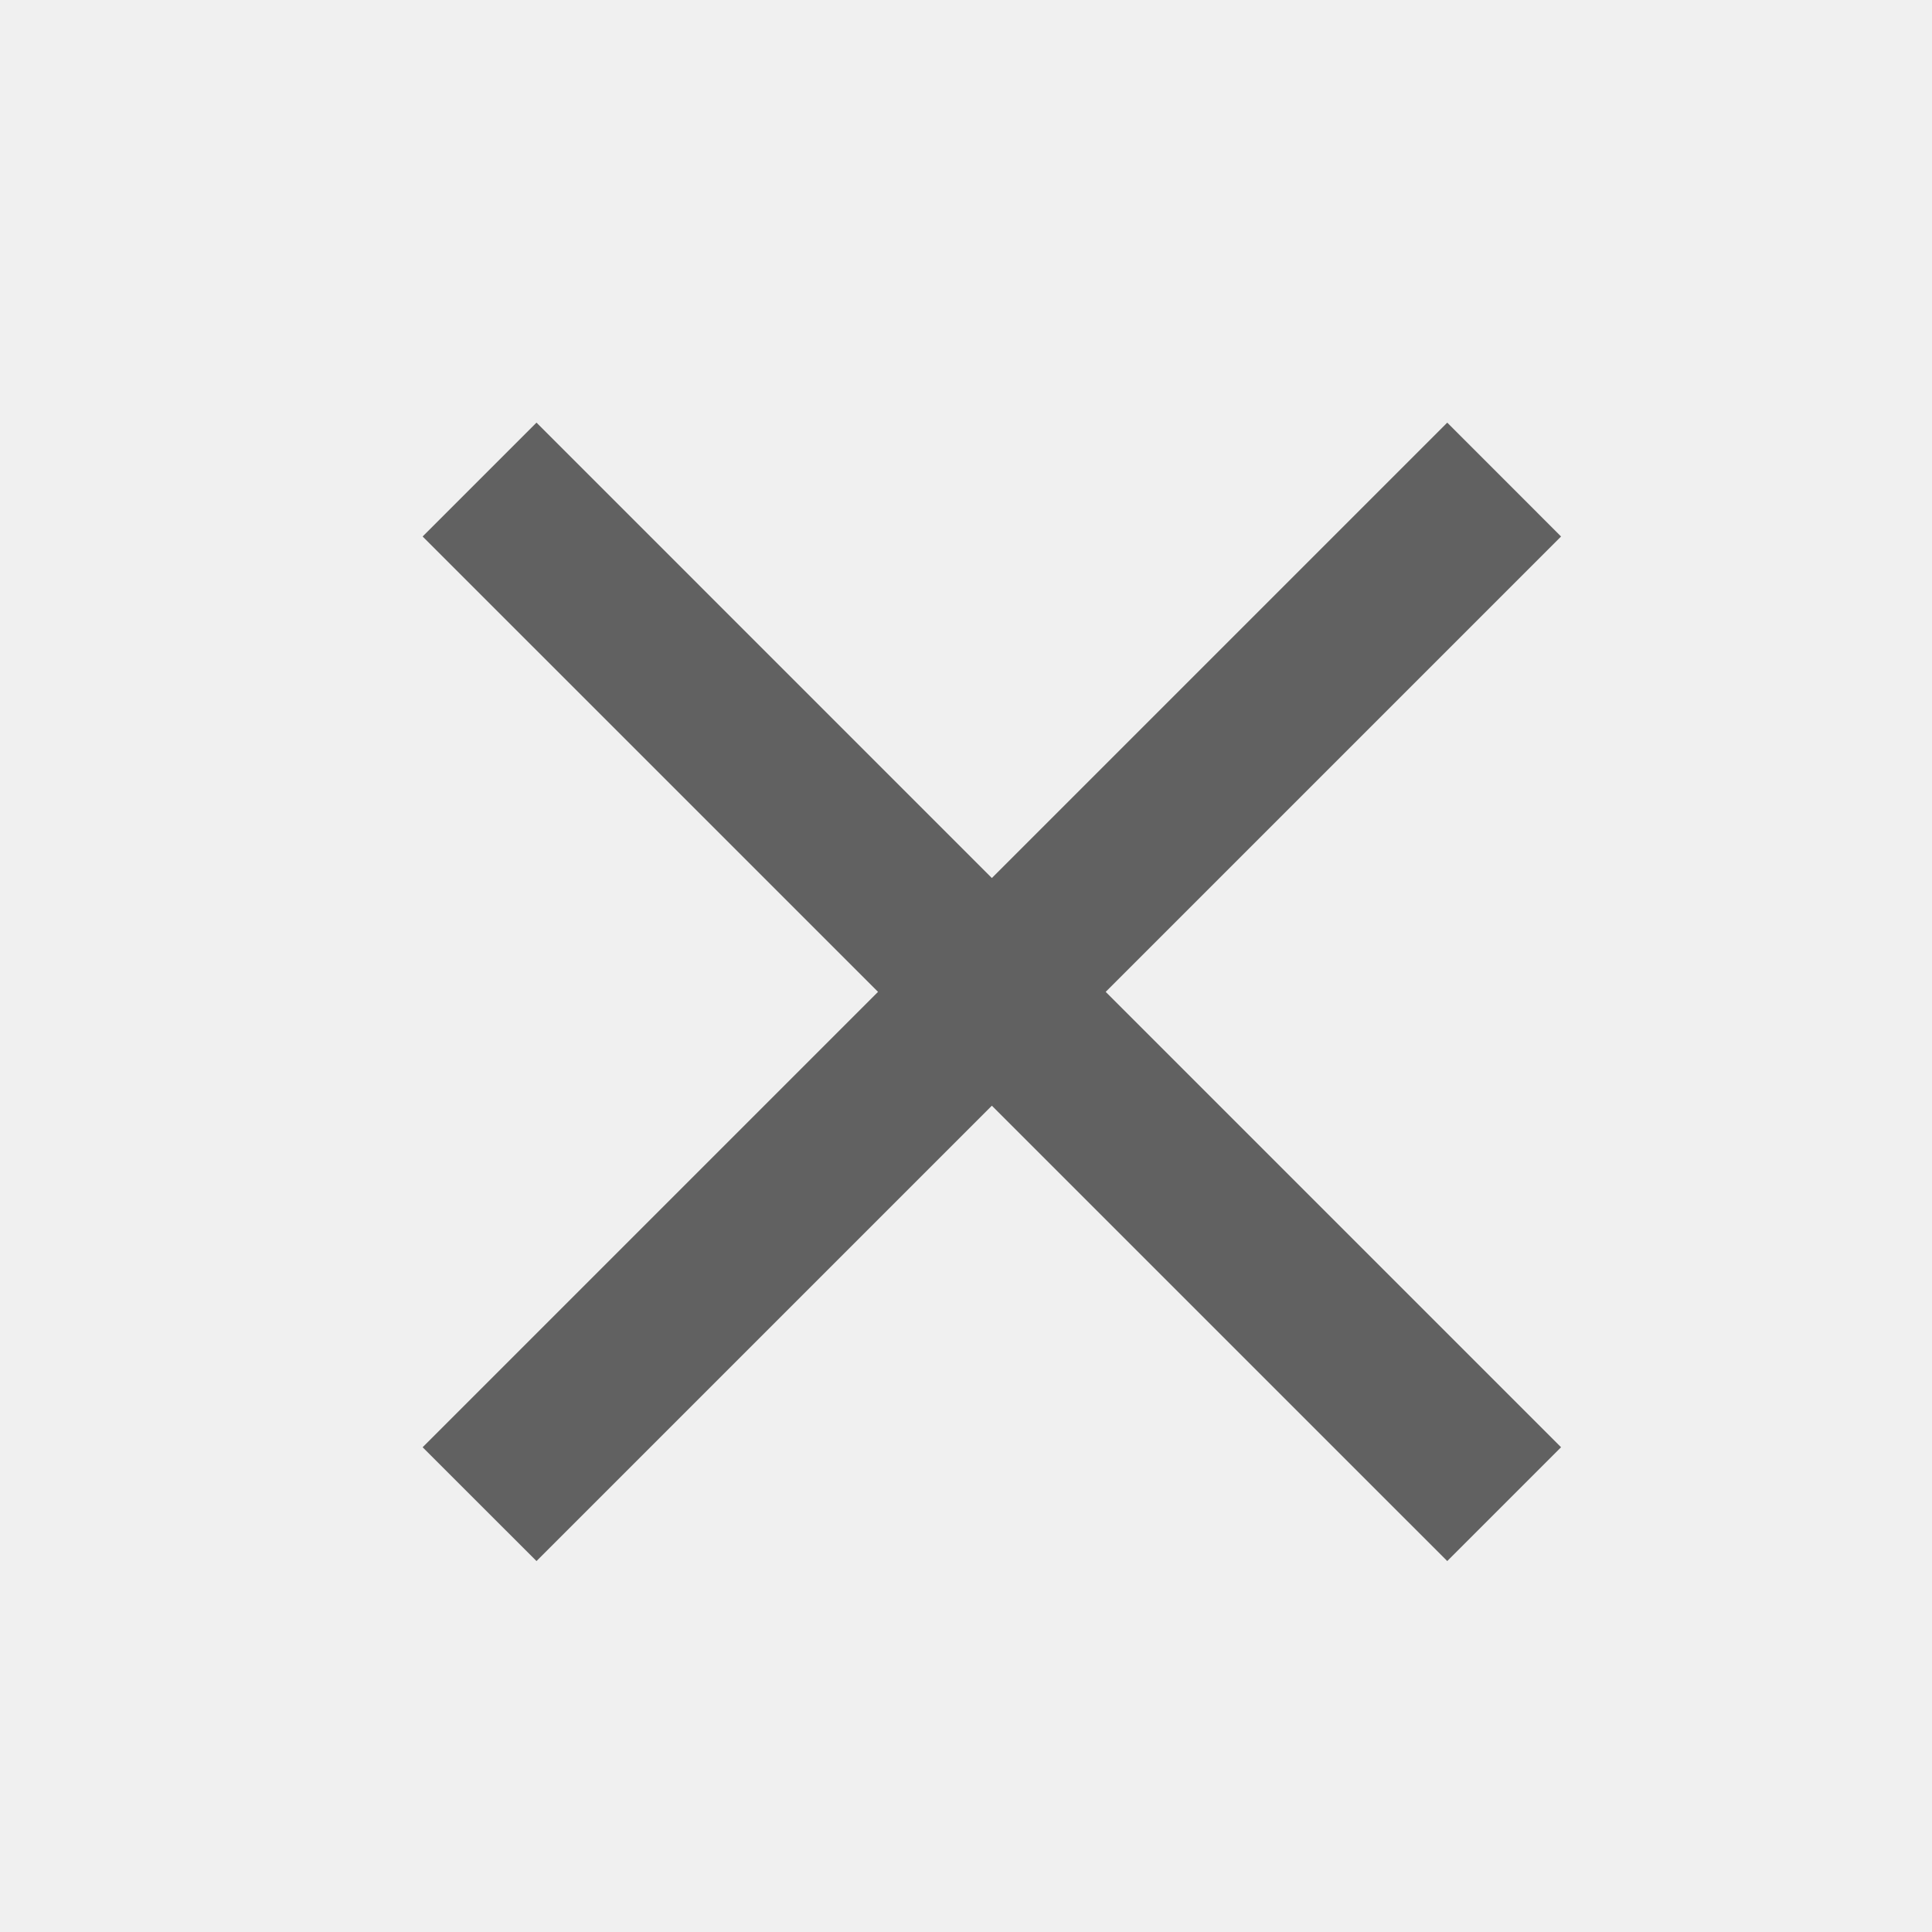
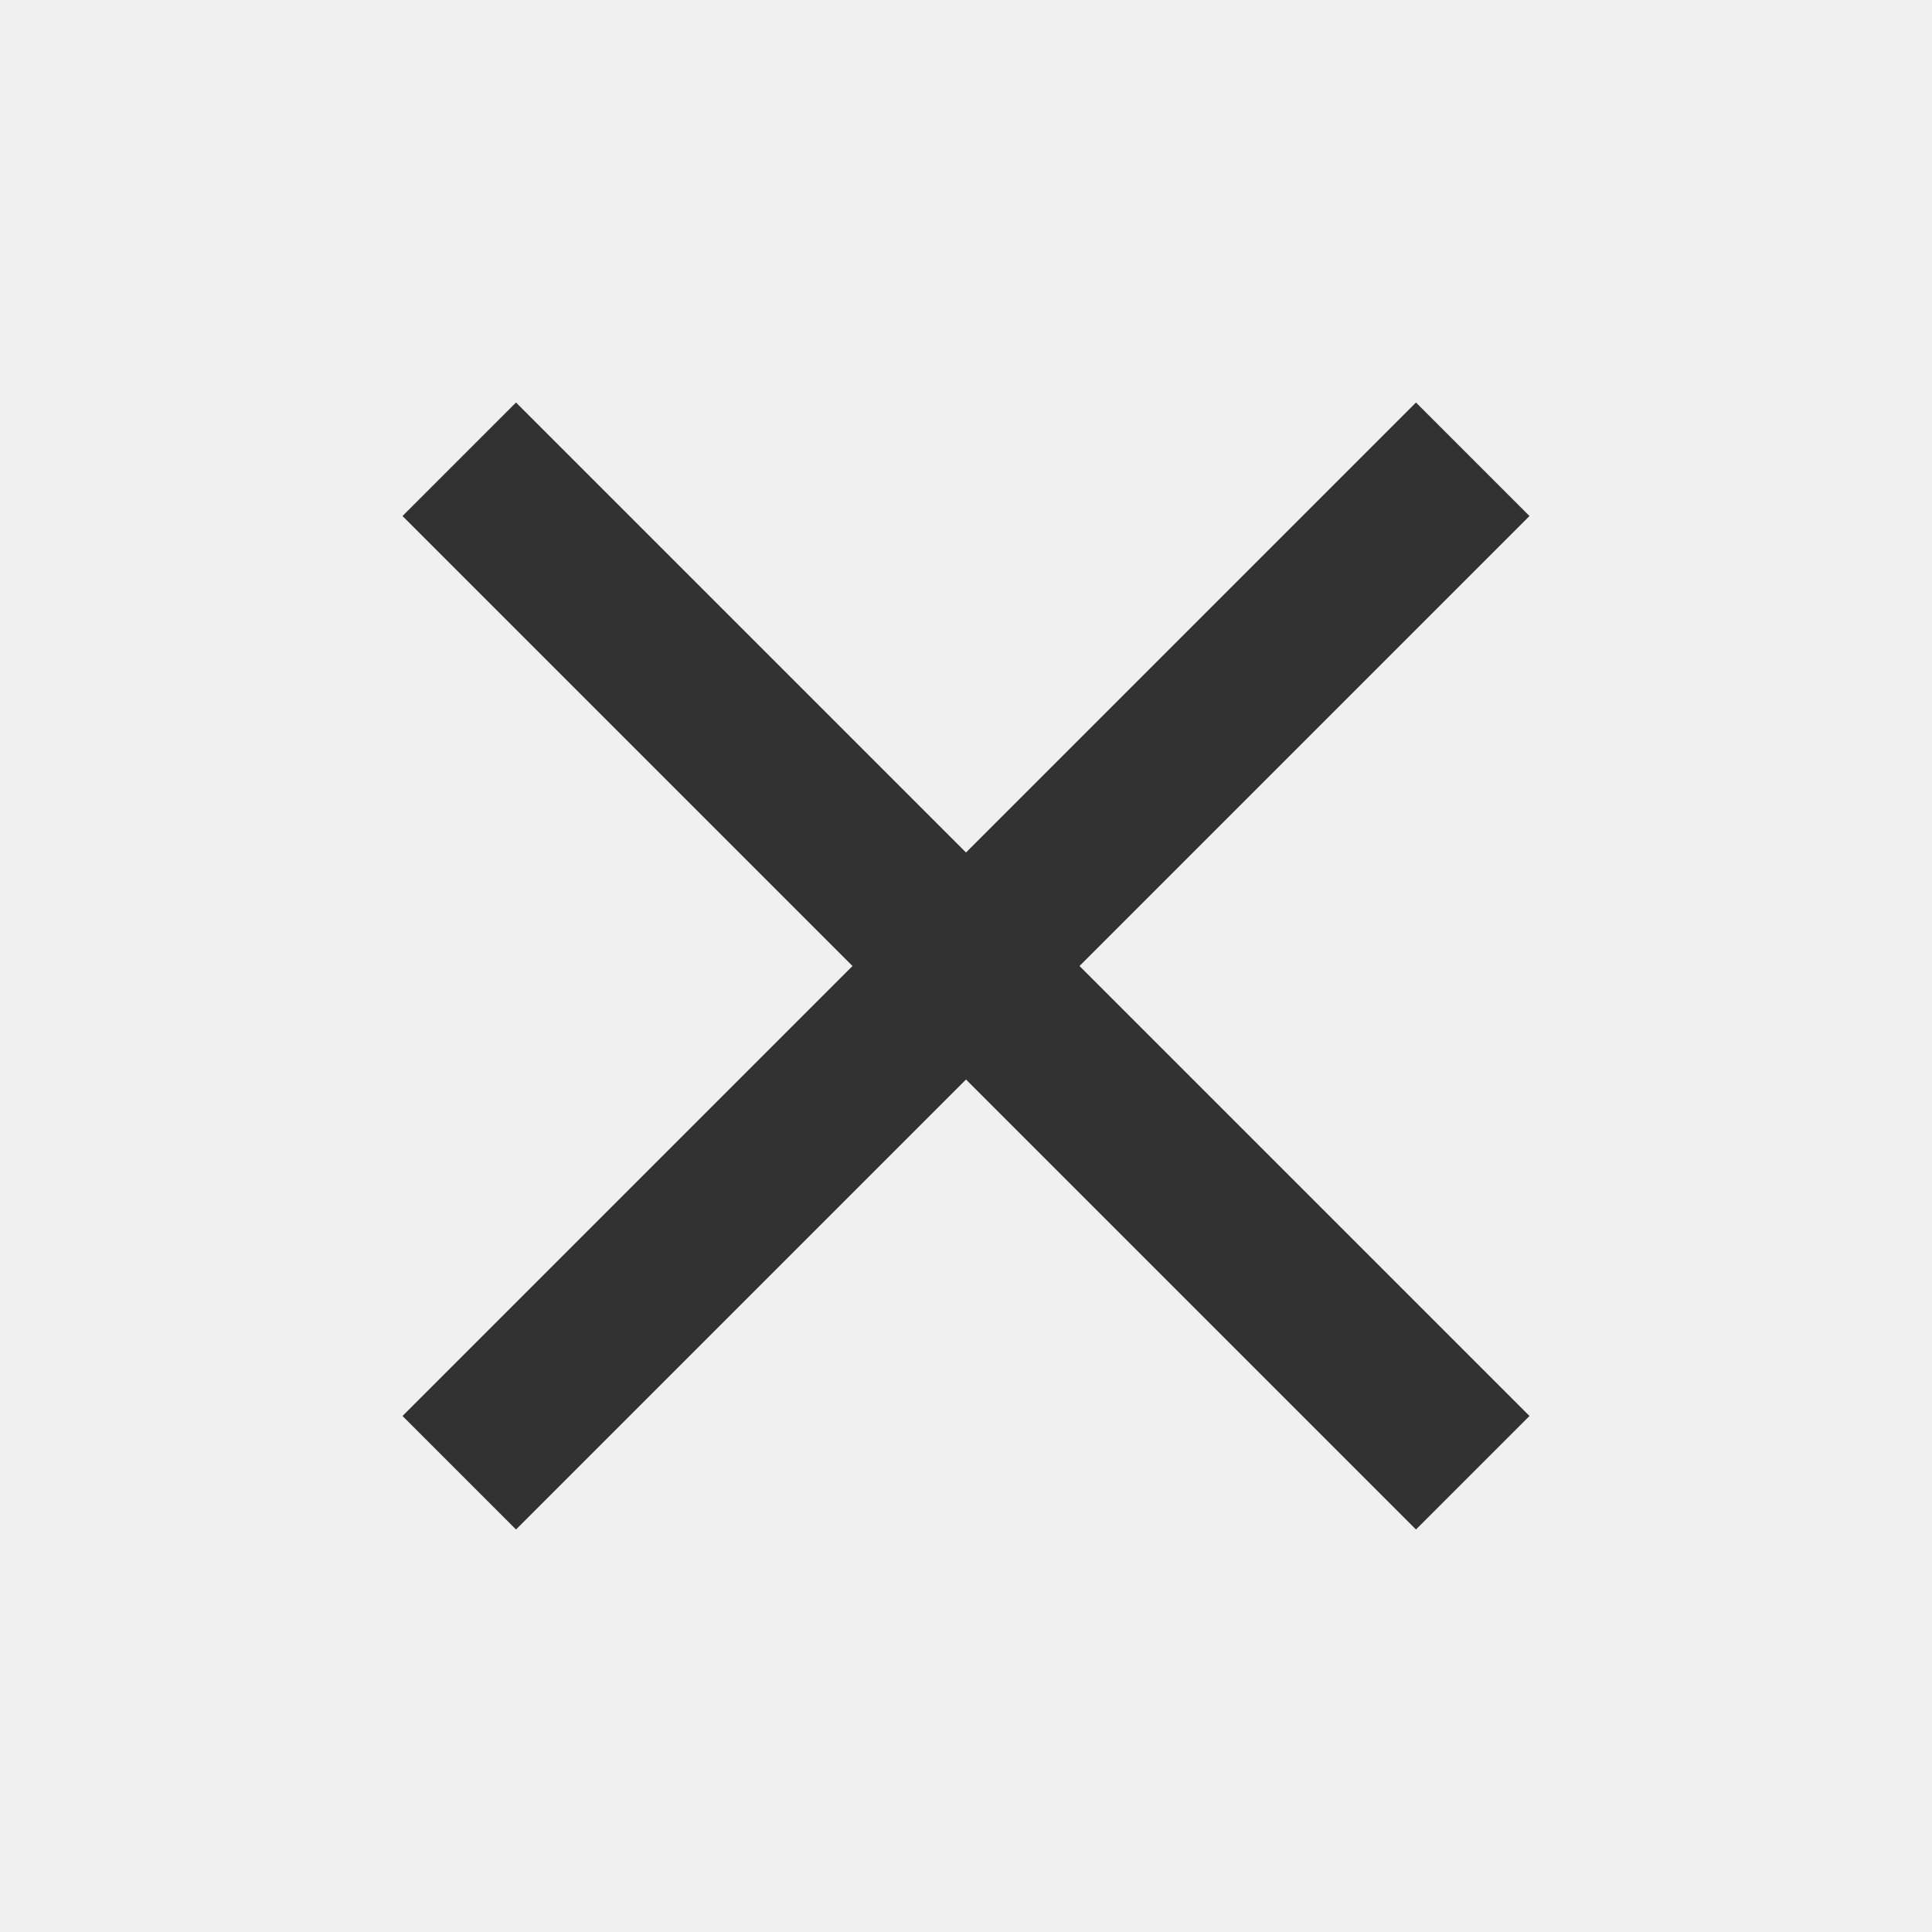
<svg xmlns="http://www.w3.org/2000/svg" preserveAspectRatio="none" overflow="visible" style="display: block;" width="32" height="32" viewBox="0 0 32 32" fill="none">
-   <g id="menu" clip-path="url(#clip0_0_4)">
+   <g id="clear" clip-path="url(#clip0_0_15)">
    <g id="Vector">
</g>
-     <path id="Vector_2" d="M8.886 25.856L25.856 8.886L23.971 7L7 23.971L8.886 25.856ZM8.886 7L7 8.886L23.971 25.856L25.856 23.971L8.886 7Z" fill="#616161" />
+     <path id="Vector_2" d="M25.333 8.547L23.453 6.667L16 14.12L8.547 6.667L6.667 8.547L14.12 16L6.667 23.453L8.547 25.333L16 17.88L23.453 25.333L25.333 23.453L17.88 16L25.333 8.547Z" fill="#323232" />
  </g>
  <defs>
-     <clipPath id="clip0_0_4">
+     <clipPath id="clip0_0_15">
      <rect width="32" height="32" fill="white" />
    </clipPath>
  </defs>
</svg>
